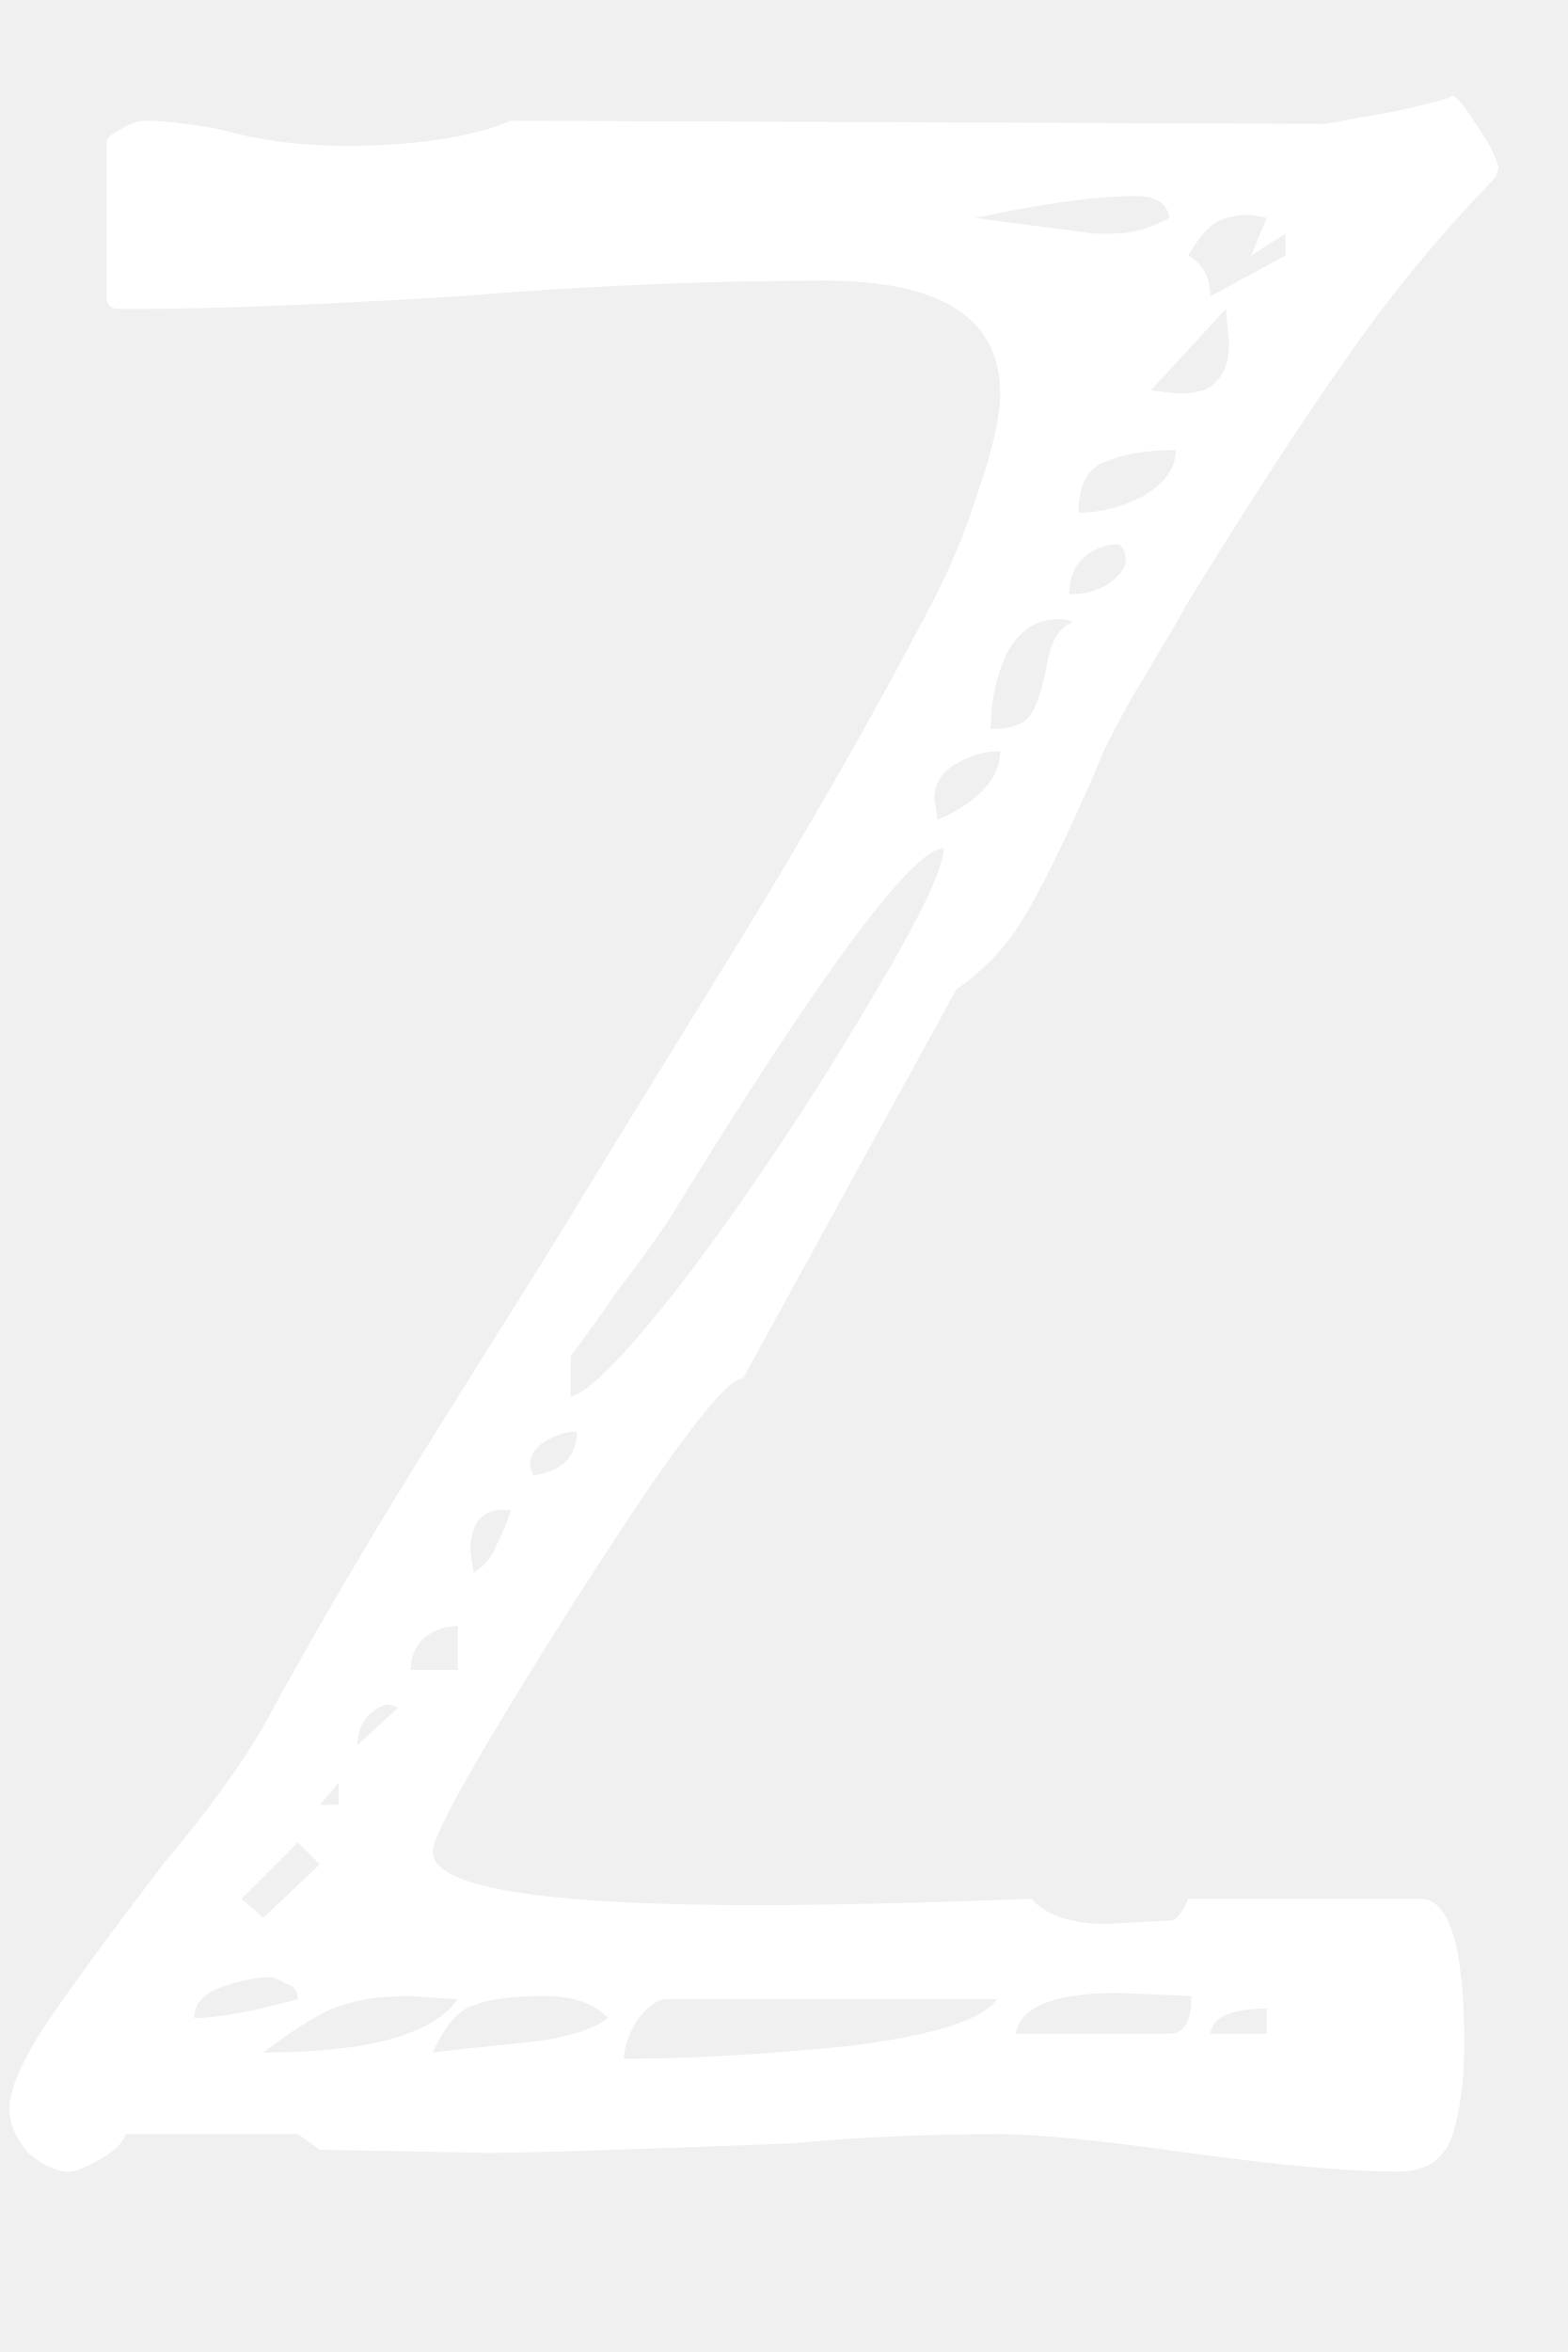
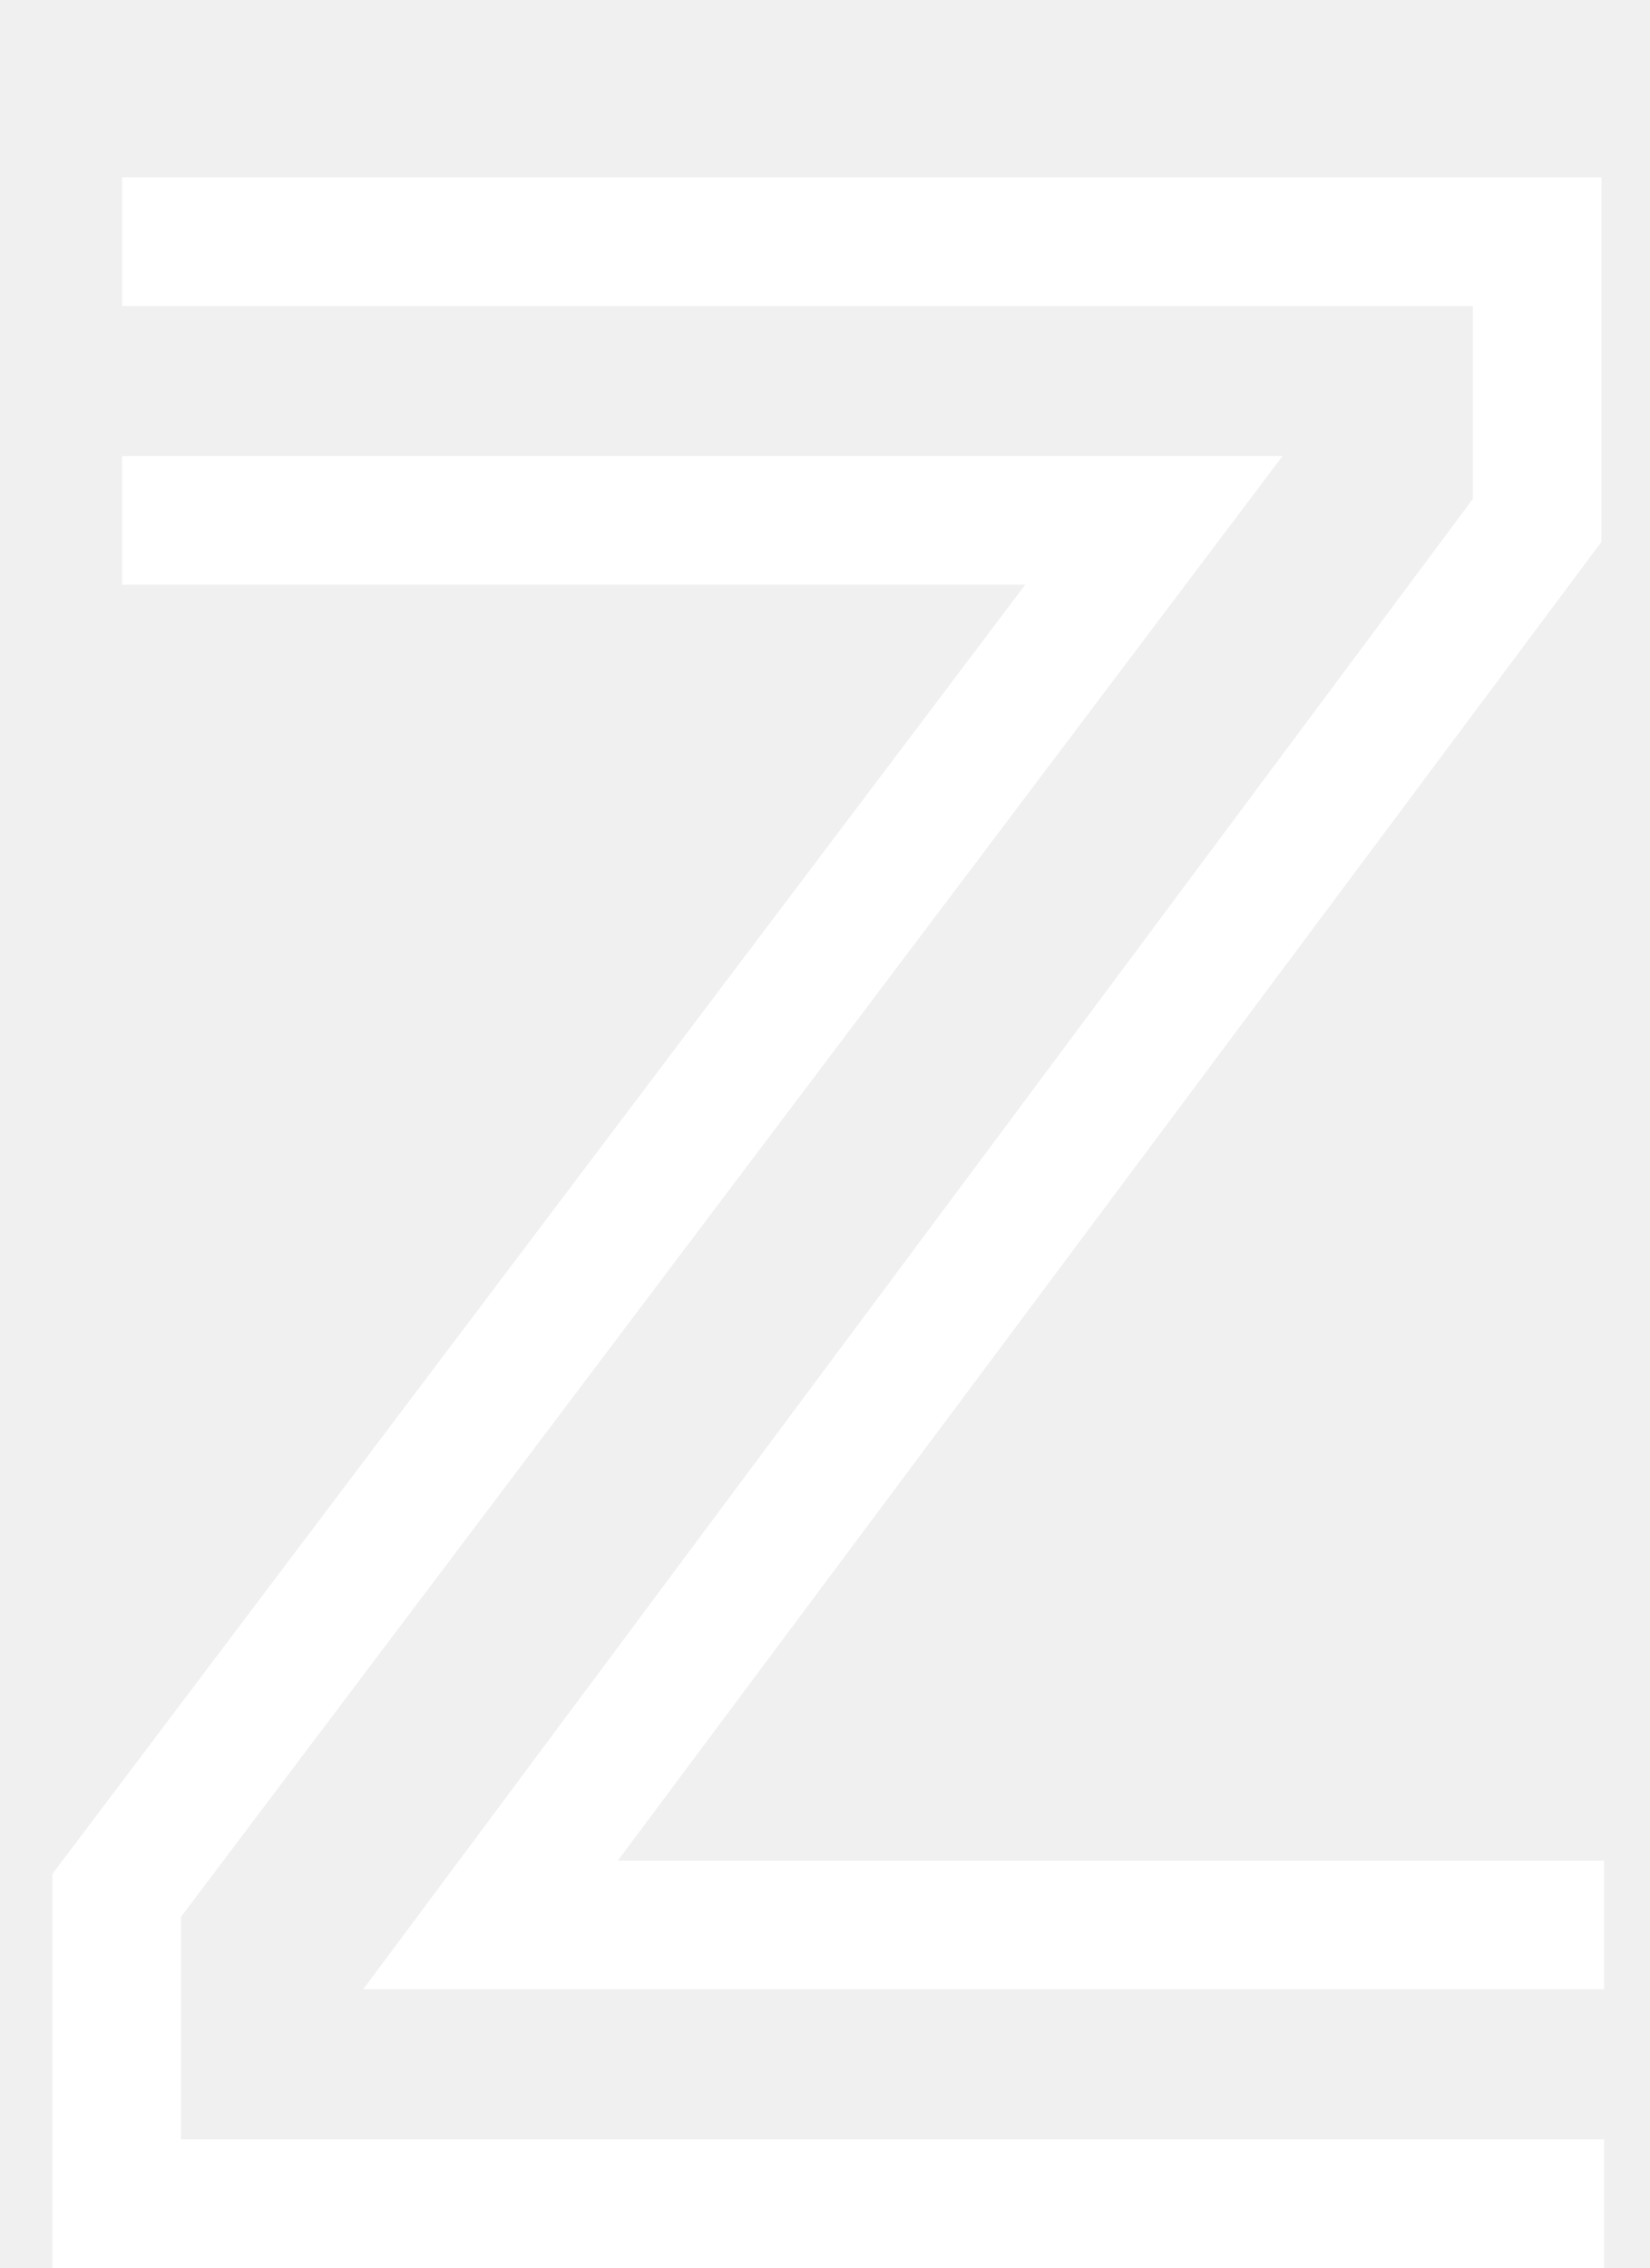
- <svg xmlns="http://www.w3.org/2000/svg" width="8" height="12" viewBox="0 0 8 12" fill="none">
-   <path d="M0.048 10.76C0.048 10.664 0.107 10.525 0.224 10.344C0.352 10.152 0.555 9.875 0.832 9.512C1.056 9.245 1.227 9.011 1.344 8.808C1.611 8.317 1.915 7.8 2.256 7.256C2.597 6.712 2.811 6.371 2.896 6.232C2.992 6.072 3.237 5.672 3.632 5.032C4.037 4.381 4.395 3.763 4.704 3.176C4.832 2.941 4.928 2.717 4.992 2.504C5.067 2.291 5.104 2.125 5.104 2.008C5.104 1.624 4.805 1.432 4.208 1.432C3.6 1.432 2.976 1.459 2.336 1.512C1.632 1.555 1.088 1.576 0.704 1.576C0.693 1.576 0.661 1.576 0.608 1.576C0.565 1.576 0.544 1.555 0.544 1.512V0.728C0.544 0.707 0.565 0.685 0.608 0.664C0.661 0.632 0.704 0.616 0.736 0.616C0.8 0.616 0.869 0.621 0.944 0.632C1.029 0.643 1.093 0.653 1.136 0.664C1.328 0.717 1.536 0.744 1.76 0.744C2.123 0.744 2.405 0.701 2.608 0.616L6.768 0.632C6.821 0.621 6.939 0.6 7.12 0.568C7.312 0.525 7.408 0.499 7.408 0.488C7.429 0.488 7.467 0.531 7.52 0.616C7.573 0.691 7.611 0.755 7.632 0.808L7.648 0.856L7.632 0.904C7.344 1.203 7.093 1.507 6.88 1.816C6.667 2.115 6.389 2.541 6.048 3.096C6.027 3.139 5.936 3.293 5.776 3.56C5.733 3.635 5.685 3.725 5.632 3.832C5.589 3.939 5.557 4.013 5.536 4.056C5.408 4.344 5.301 4.557 5.216 4.696C5.131 4.835 5.019 4.952 4.88 5.048L3.792 7.032C3.728 7.032 3.568 7.219 3.312 7.592C3.067 7.955 2.821 8.339 2.576 8.744C2.331 9.149 2.208 9.384 2.208 9.448C2.208 9.629 2.757 9.72 3.856 9.72C4.24 9.72 4.709 9.709 5.264 9.688C5.339 9.773 5.467 9.816 5.648 9.816C5.829 9.805 5.936 9.8 5.968 9.8C6 9.8 6.032 9.763 6.064 9.688H7.248C7.397 9.688 7.472 9.933 7.472 10.424C7.472 10.616 7.451 10.776 7.408 10.904C7.365 11.021 7.275 11.08 7.136 11.08C6.891 11.08 6.533 11.048 6.064 10.984C5.616 10.92 5.291 10.888 5.088 10.888C4.736 10.888 4.384 10.904 4.032 10.936C3.2 10.968 2.688 10.984 2.496 10.984L1.632 10.968L1.52 10.888H0.64C0.629 10.931 0.587 10.973 0.512 11.016C0.437 11.059 0.384 11.08 0.352 11.08C0.288 11.08 0.219 11.048 0.144 10.984C0.08 10.909 0.048 10.835 0.048 10.76ZM5.584 1.192H5.68C5.776 1.192 5.872 1.165 5.968 1.112C5.957 1.037 5.899 1 5.792 1C5.6 1 5.328 1.037 4.976 1.112L5.584 1.192ZM6.064 1.304C6.139 1.347 6.176 1.416 6.176 1.512L6.56 1.304V1.192L6.384 1.304L6.464 1.112L6.384 1.096C6.299 1.096 6.235 1.112 6.192 1.144C6.149 1.176 6.107 1.229 6.064 1.304ZM6.016 2.008C6.112 2.008 6.176 1.987 6.208 1.944C6.251 1.901 6.272 1.837 6.272 1.752L6.256 1.576L5.872 1.992L6.016 2.008ZM6 2.296C5.851 2.296 5.728 2.317 5.632 2.36C5.547 2.392 5.504 2.477 5.504 2.616C5.611 2.616 5.717 2.589 5.824 2.536C5.941 2.472 6 2.392 6 2.296ZM5.712 2.776C5.637 2.776 5.573 2.803 5.52 2.856C5.477 2.899 5.456 2.957 5.456 3.032C5.531 3.032 5.595 3.016 5.648 2.984C5.712 2.941 5.744 2.899 5.744 2.856C5.744 2.824 5.733 2.797 5.712 2.776ZM5.392 3.16C5.285 3.16 5.2 3.219 5.136 3.336C5.083 3.453 5.056 3.581 5.056 3.72C5.163 3.72 5.232 3.693 5.264 3.64C5.296 3.587 5.323 3.501 5.344 3.384C5.365 3.267 5.408 3.197 5.472 3.176C5.461 3.165 5.445 3.16 5.424 3.16C5.413 3.16 5.403 3.16 5.392 3.16ZM5.104 3.832C5.029 3.832 4.955 3.853 4.88 3.896C4.805 3.939 4.768 3.997 4.768 4.072L4.784 4.184C4.997 4.088 5.104 3.971 5.104 3.832ZM2.912 7.128C3.019 7.096 3.227 6.877 3.536 6.472C3.845 6.056 4.133 5.624 4.4 5.176C4.677 4.717 4.816 4.435 4.816 4.328C4.656 4.328 4.187 4.963 3.408 6.232C3.344 6.328 3.259 6.445 3.152 6.584C3.056 6.723 2.976 6.835 2.912 6.92V7.128ZM2.944 7.304C2.891 7.304 2.837 7.32 2.784 7.352C2.731 7.384 2.704 7.427 2.704 7.48L2.72 7.528C2.869 7.507 2.944 7.432 2.944 7.304ZM2.56 7.704C2.507 7.704 2.464 7.725 2.432 7.768C2.411 7.811 2.4 7.859 2.4 7.912L2.416 8.024C2.469 7.992 2.507 7.949 2.528 7.896C2.56 7.832 2.587 7.768 2.608 7.704H2.56ZM2.336 8.296C2.272 8.296 2.213 8.317 2.16 8.36C2.117 8.403 2.096 8.456 2.096 8.52H2.336V8.296ZM1.984 8.696C1.952 8.696 1.915 8.717 1.872 8.76C1.84 8.803 1.824 8.851 1.824 8.904L2.032 8.712L1.984 8.696ZM1.632 9.208H1.728V9.096L1.632 9.208ZM1.344 9.784L1.632 9.512L1.52 9.4L1.232 9.688L1.344 9.784ZM1.376 10.088C1.312 10.088 1.232 10.104 1.136 10.136C1.04 10.168 0.992 10.221 0.992 10.296C1.109 10.296 1.285 10.264 1.52 10.2C1.52 10.157 1.499 10.131 1.456 10.12C1.424 10.099 1.397 10.088 1.376 10.088ZM5.712 10.168C5.381 10.168 5.205 10.237 5.184 10.376H5.968C6.043 10.376 6.08 10.312 6.08 10.184L5.712 10.168ZM2.784 10.184C2.613 10.184 2.491 10.2 2.416 10.232C2.341 10.253 2.272 10.333 2.208 10.472C2.293 10.461 2.443 10.445 2.656 10.424C2.869 10.403 3.019 10.36 3.104 10.296C3.029 10.221 2.923 10.184 2.784 10.184ZM2.08 10.184C1.931 10.184 1.803 10.205 1.696 10.248C1.6 10.291 1.483 10.365 1.344 10.472C1.877 10.472 2.208 10.381 2.336 10.2L2.08 10.184ZM3.408 10.2C3.355 10.2 3.301 10.237 3.248 10.312C3.205 10.387 3.184 10.451 3.184 10.504C3.515 10.504 3.893 10.483 4.32 10.44C4.757 10.387 5.013 10.307 5.088 10.2H3.408ZM6.464 10.248C6.283 10.248 6.187 10.291 6.176 10.376H6.464V10.248Z" fill="white" />
+ <svg xmlns="http://www.w3.org/2000/svg" width="8" height="11" viewBox="0 0 8 11" fill="none">
+   <path d="M7.144 2.42V1.484H0.592V0.86H7.768V2.628L2.997 9.024H7.781V9.648H1.762L7.144 2.42ZM0.254 9.089L4.973 2.836H0.592V2.212H6.221L0.878 9.297V10.376H7.781V11H0.254V9.089Z" fill="white" />
</svg>
